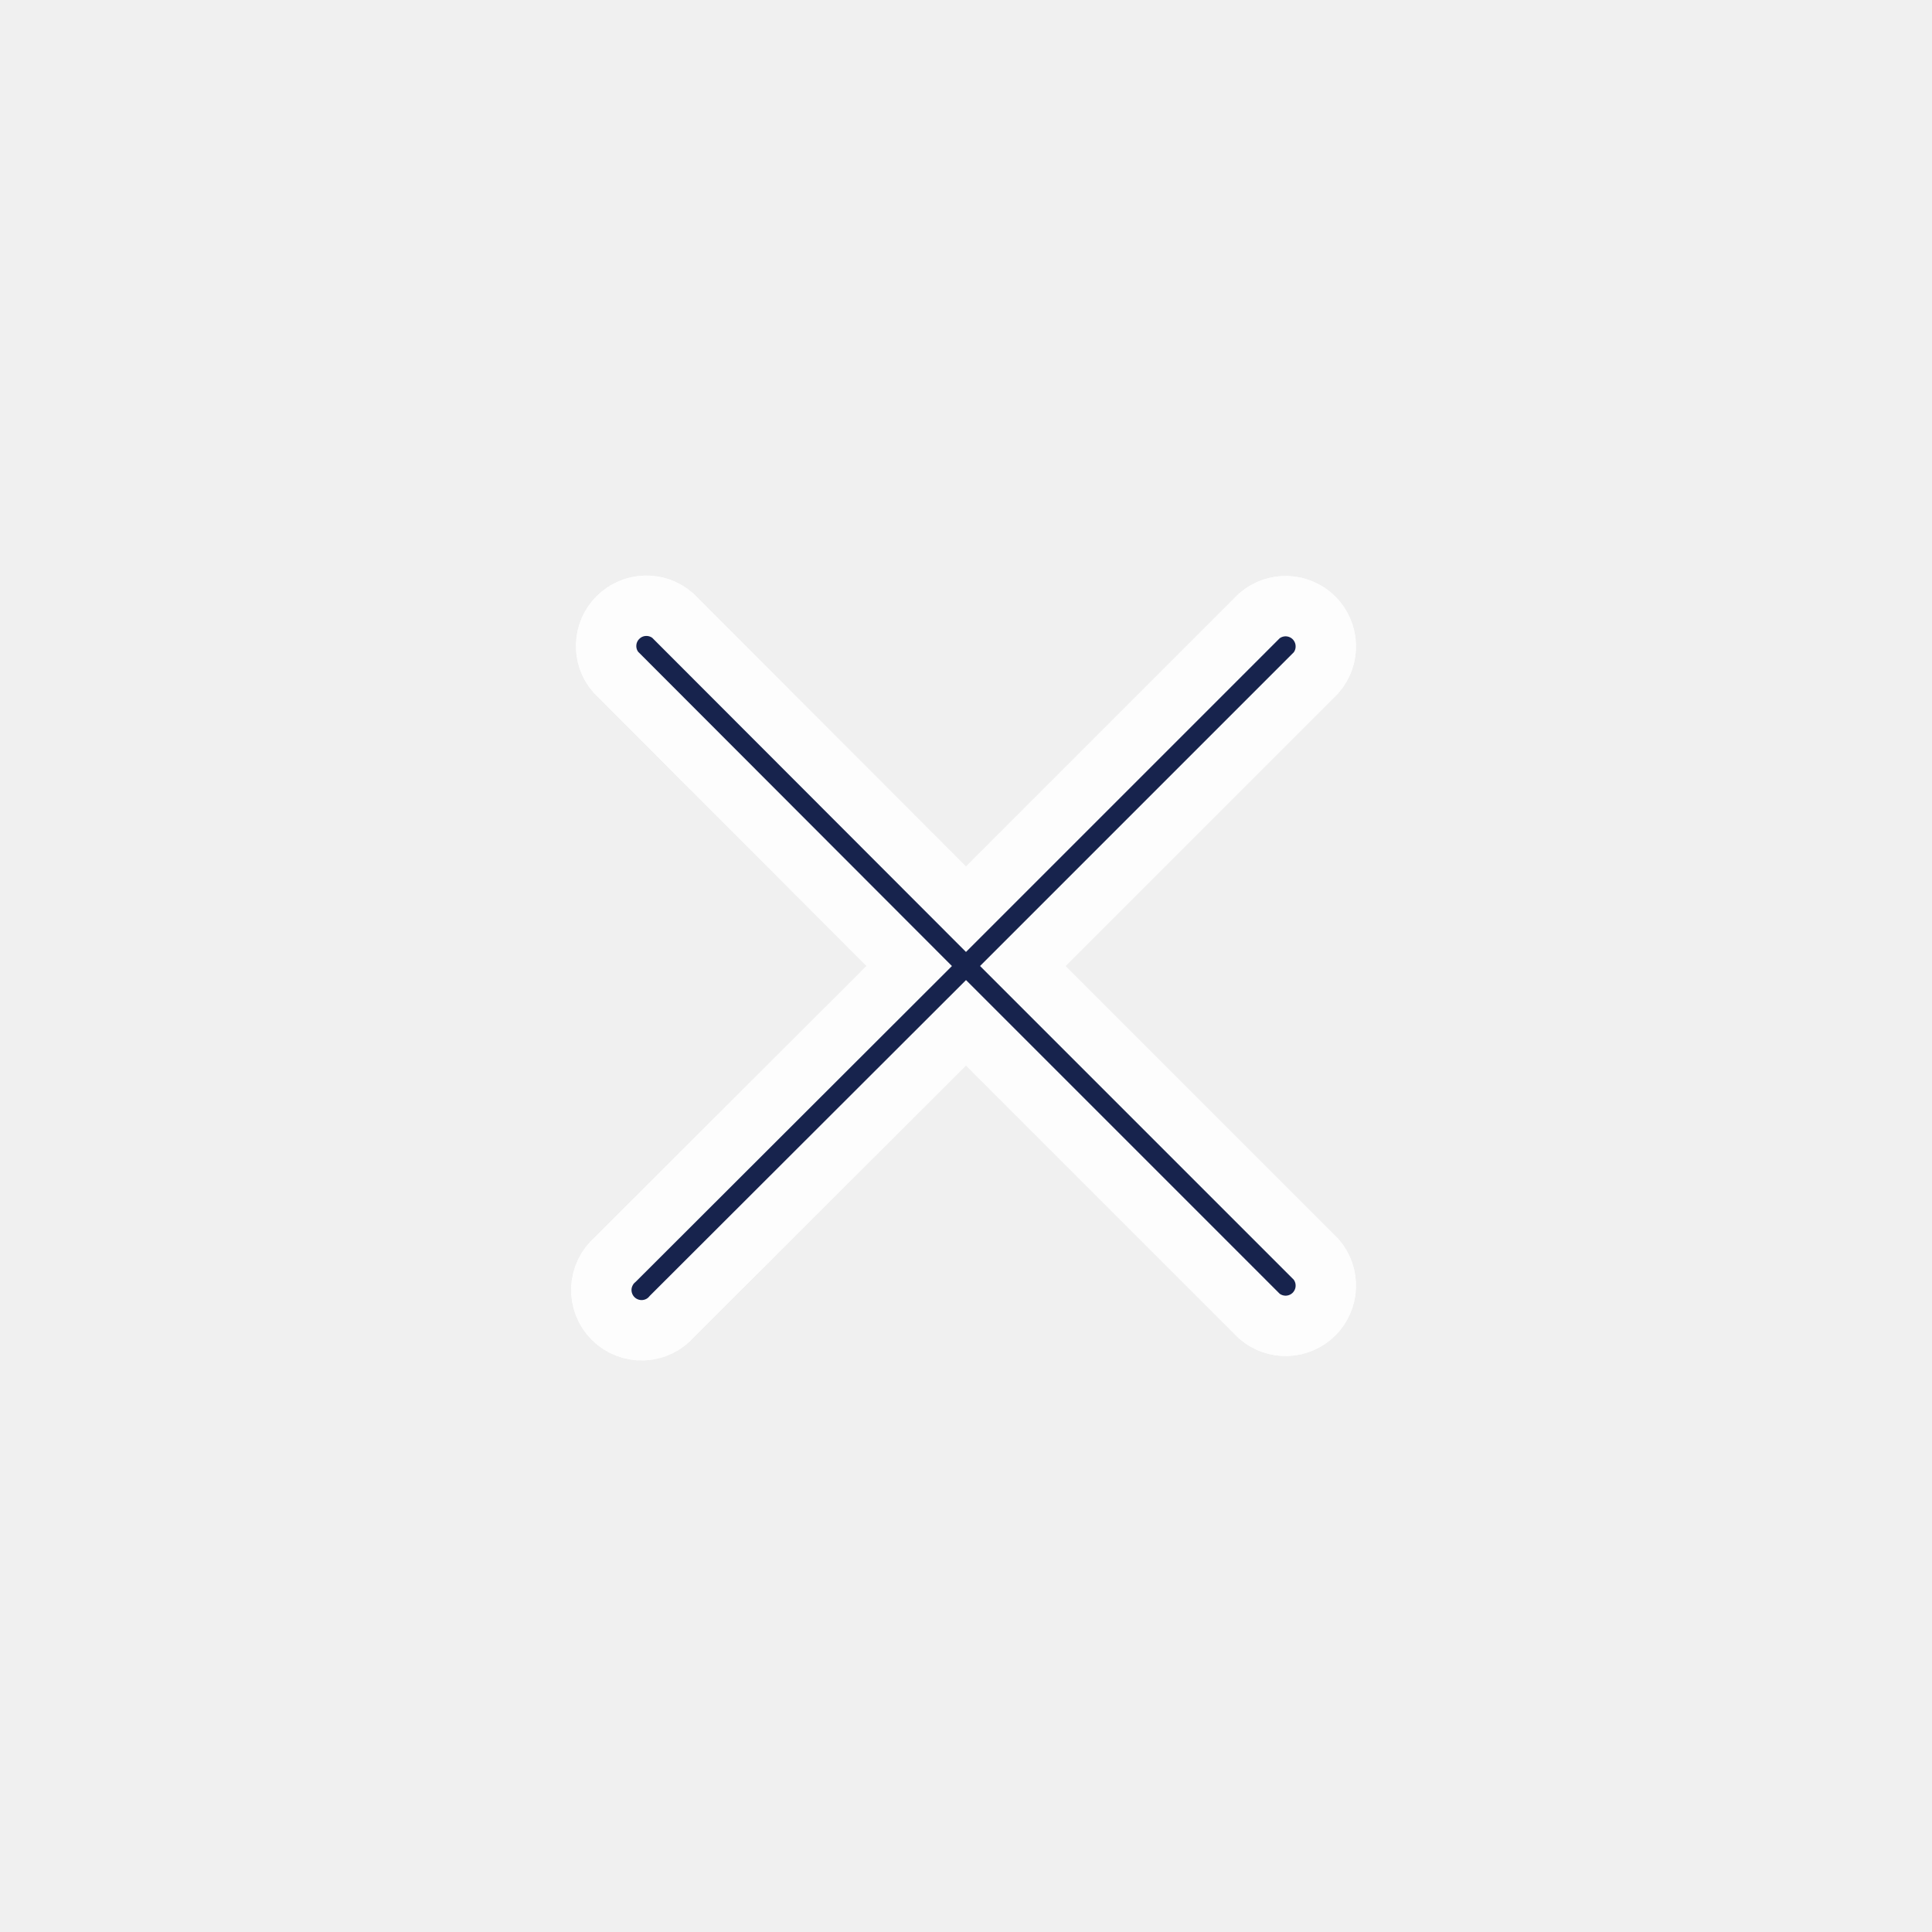
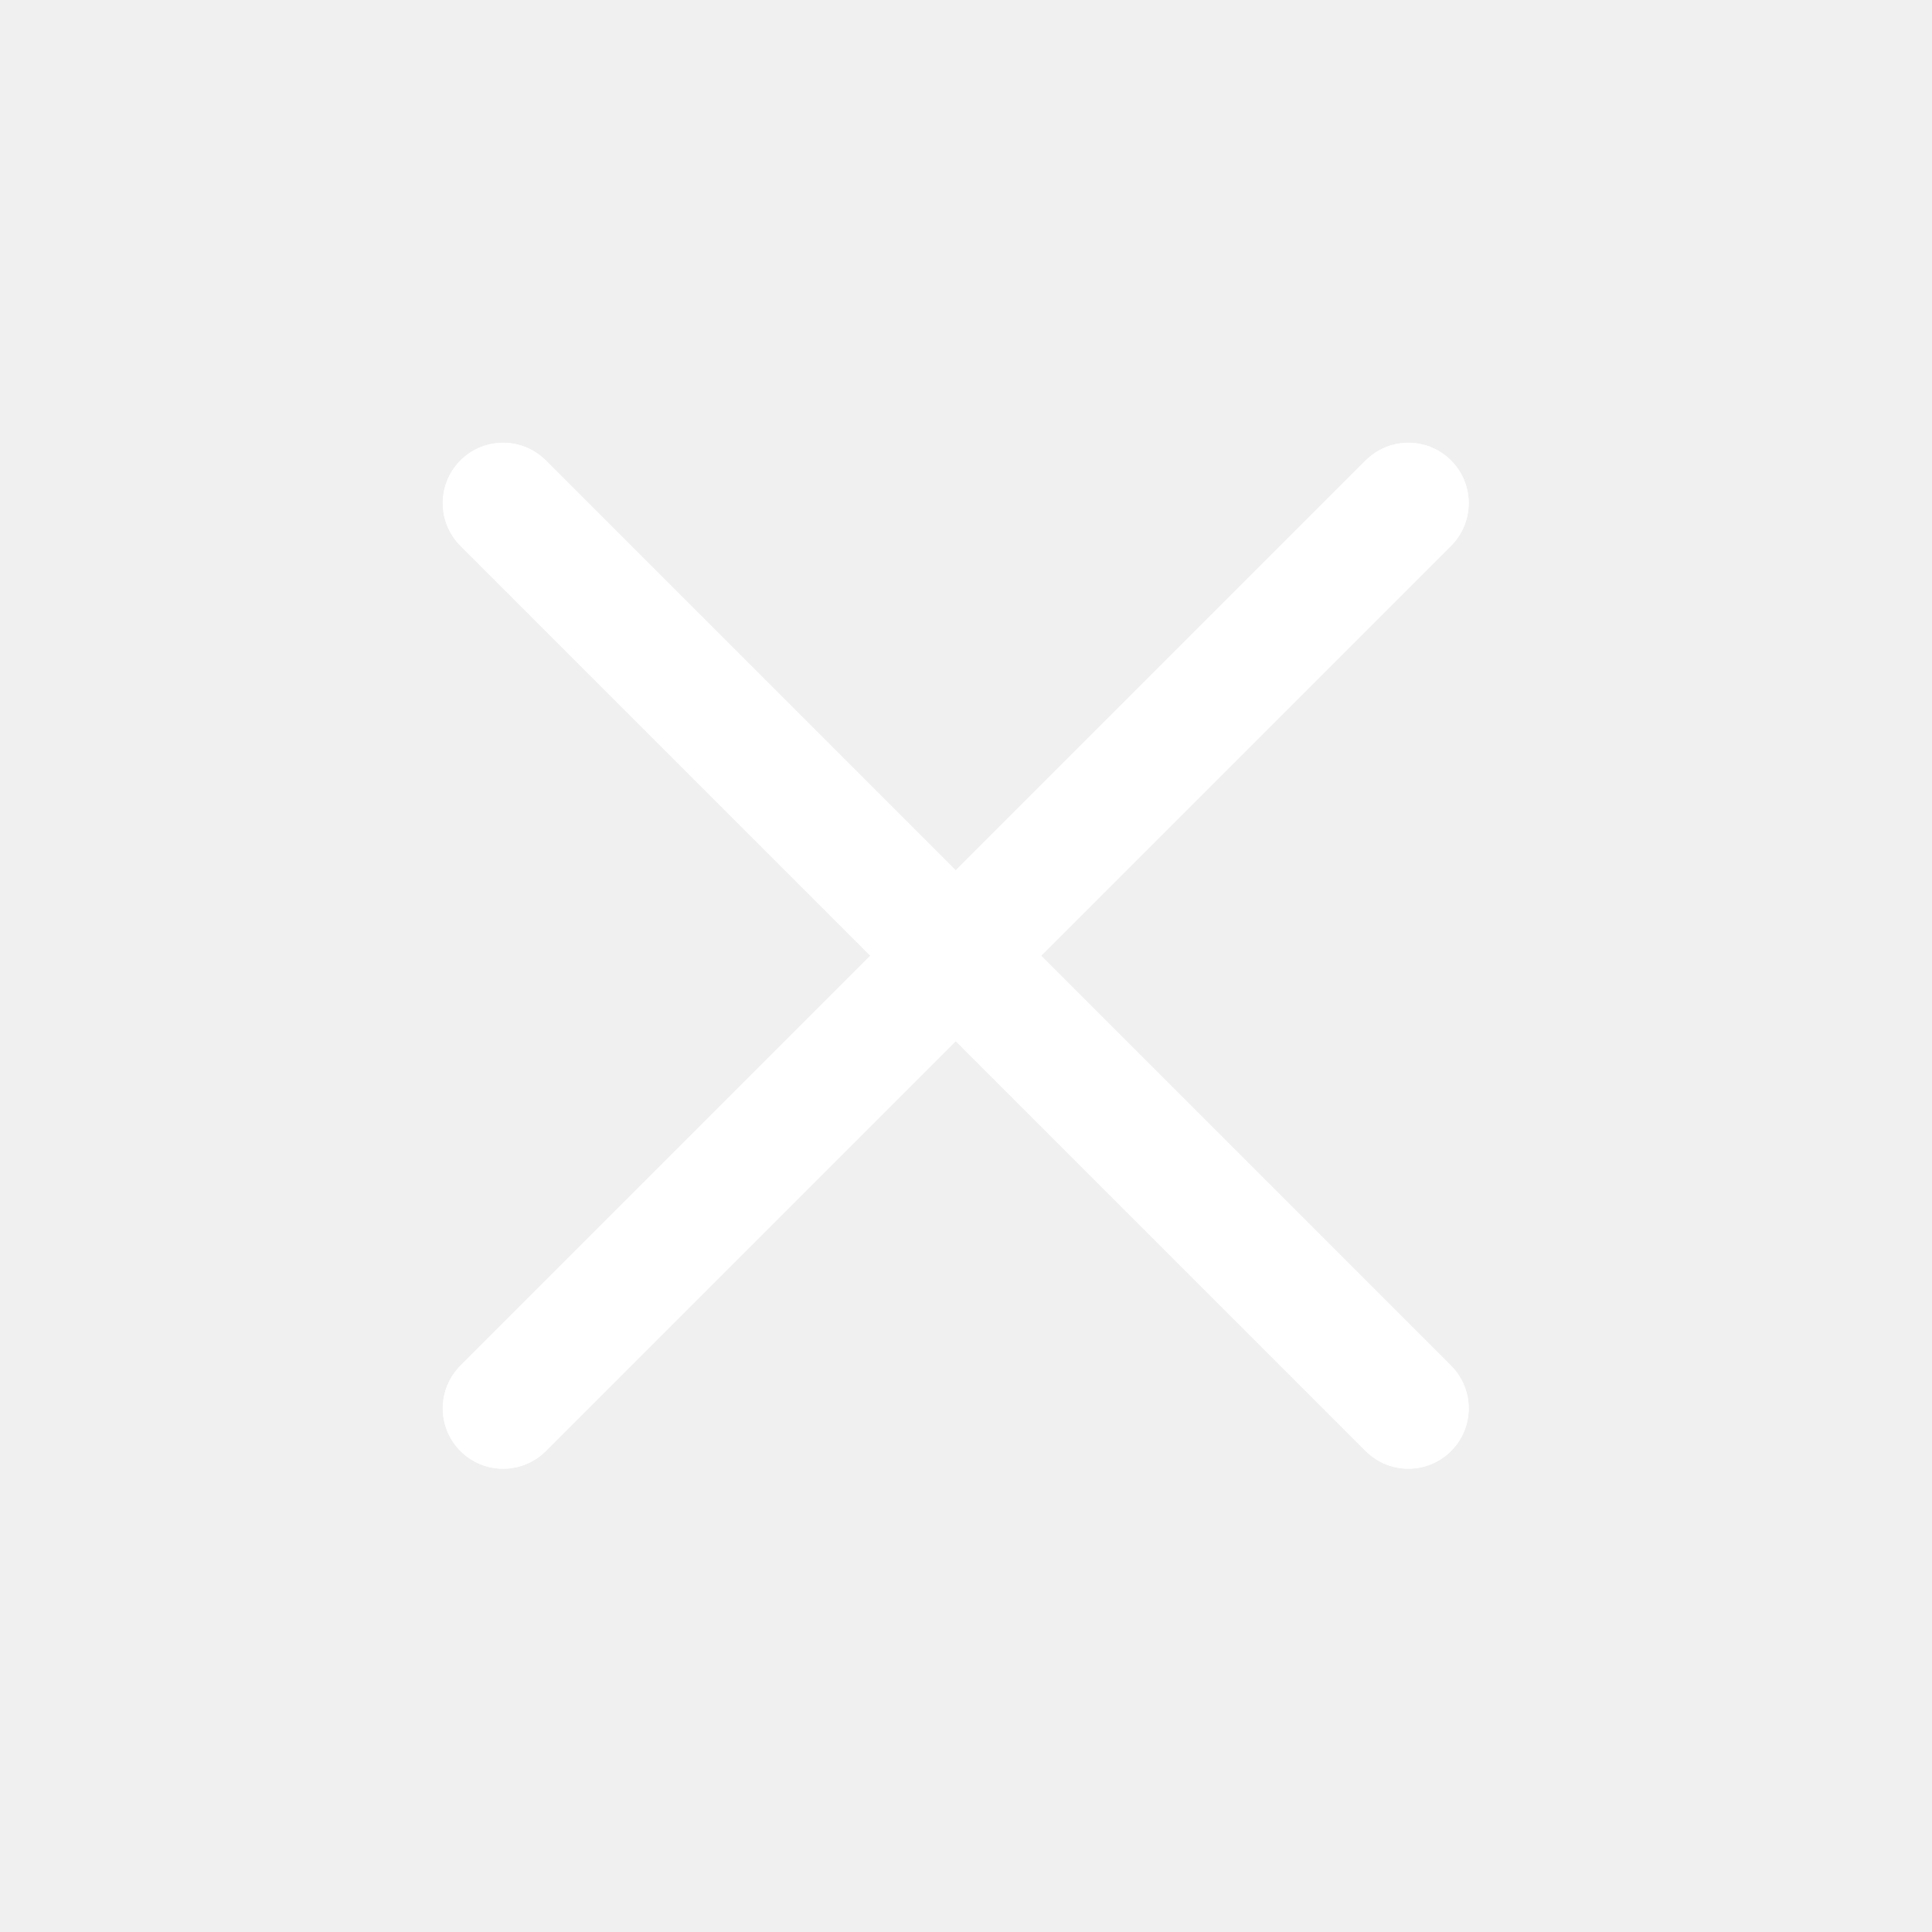
- <svg xmlns="http://www.w3.org/2000/svg" width="32" height="32" viewBox="0 0 32 32" fill="none">
-   <g clip-path="url(#clip0_3199_44654)">
-     <g clip-path="url(#clip1_3199_44654)">
-       <path d="M16.94 16L21.8 11.14C21.909 11.013 21.966 10.849 21.959 10.681C21.953 10.513 21.883 10.354 21.765 10.235C21.646 10.116 21.487 10.047 21.319 10.04C21.151 10.034 20.987 10.091 20.86 10.2L16 15.06L11.14 10.194C11.012 10.084 10.848 10.027 10.68 10.034C10.512 10.04 10.353 10.11 10.235 10.229C10.116 10.347 10.046 10.506 10.04 10.674C10.033 10.842 10.09 11.006 10.2 11.133L15.06 16L10.193 20.86C10.123 20.92 10.066 20.994 10.027 21.076C9.986 21.159 9.964 21.249 9.96 21.341C9.957 21.433 9.972 21.524 10.006 21.61C10.039 21.695 10.09 21.773 10.155 21.838C10.22 21.903 10.298 21.954 10.383 21.987C10.469 22.021 10.56 22.036 10.652 22.033C10.744 22.029 10.834 22.007 10.917 21.967C11 21.927 11.073 21.87 11.133 21.8L16 16.94L20.86 21.8C20.987 21.909 21.151 21.966 21.319 21.96C21.487 21.953 21.646 21.884 21.765 21.765C21.883 21.646 21.953 21.487 21.959 21.32C21.966 21.152 21.909 20.988 21.8 20.86L16.94 16Z" fill="#17234D" stroke="#FDFDFD" />
-       <path d="M16.94 16L21.8 11.14C21.909 11.013 21.966 10.849 21.959 10.681C21.953 10.513 21.883 10.354 21.765 10.235C21.646 10.116 21.487 10.047 21.319 10.04C21.151 10.034 20.987 10.091 20.86 10.2L16 15.06L11.14 10.194C11.012 10.084 10.848 10.027 10.68 10.034C10.512 10.04 10.353 10.11 10.235 10.229C10.116 10.347 10.046 10.506 10.04 10.674C10.033 10.842 10.09 11.006 10.2 11.133L15.06 16L10.193 20.86C10.123 20.92 10.066 20.994 10.027 21.076C9.986 21.159 9.964 21.249 9.96 21.341C9.957 21.433 9.972 21.524 10.006 21.61C10.039 21.695 10.09 21.773 10.155 21.838C10.22 21.903 10.298 21.954 10.383 21.987C10.469 22.021 10.56 22.036 10.652 22.033C10.744 22.029 10.834 22.007 10.917 21.967C11 21.927 11.073 21.87 11.133 21.8L16 16.94L20.86 21.8C20.987 21.909 21.151 21.966 21.319 21.96C21.487 21.953 21.646 21.884 21.765 21.765C21.883 21.646 21.953 21.487 21.959 21.32C21.966 21.152 21.909 20.988 21.8 20.86L16.94 16Z" fill="#17234D" stroke="#FDFDFD" />
-     </g>
-   </g>
-   <defs>
-     <clipPath id="clip0_3199_44654">
-       <rect width="32" height="32" rx="8" fill="white" />
-     </clipPath>
-     <clipPath id="clip1_3199_44654">
-       <rect width="24" height="24" fill="white" transform="translate(4 4)" />
-     </clipPath>
-   </defs>
+ <svg xmlns="http://www.w3.org/2000/svg" width="48" height="48" viewBox="0 0 48 48" fill="none">
+   <path d="M12.5 12.5L34.99 34.99" stroke="white" stroke-width="3" stroke-miterlimit="10" stroke-linecap="round" />
+   <path d="M34.99 12.5L12.5 34.99" stroke="white" stroke-width="3" stroke-miterlimit="10" stroke-linecap="round" />
+   <path d="M12.5 12.5L34.99 34.99" stroke="white" stroke-width="3" stroke-miterlimit="10" stroke-linecap="round" />
+   <path d="M34.99 12.5L12.5 34.99" stroke="white" stroke-width="3" stroke-miterlimit="10" stroke-linecap="round" />
</svg>
